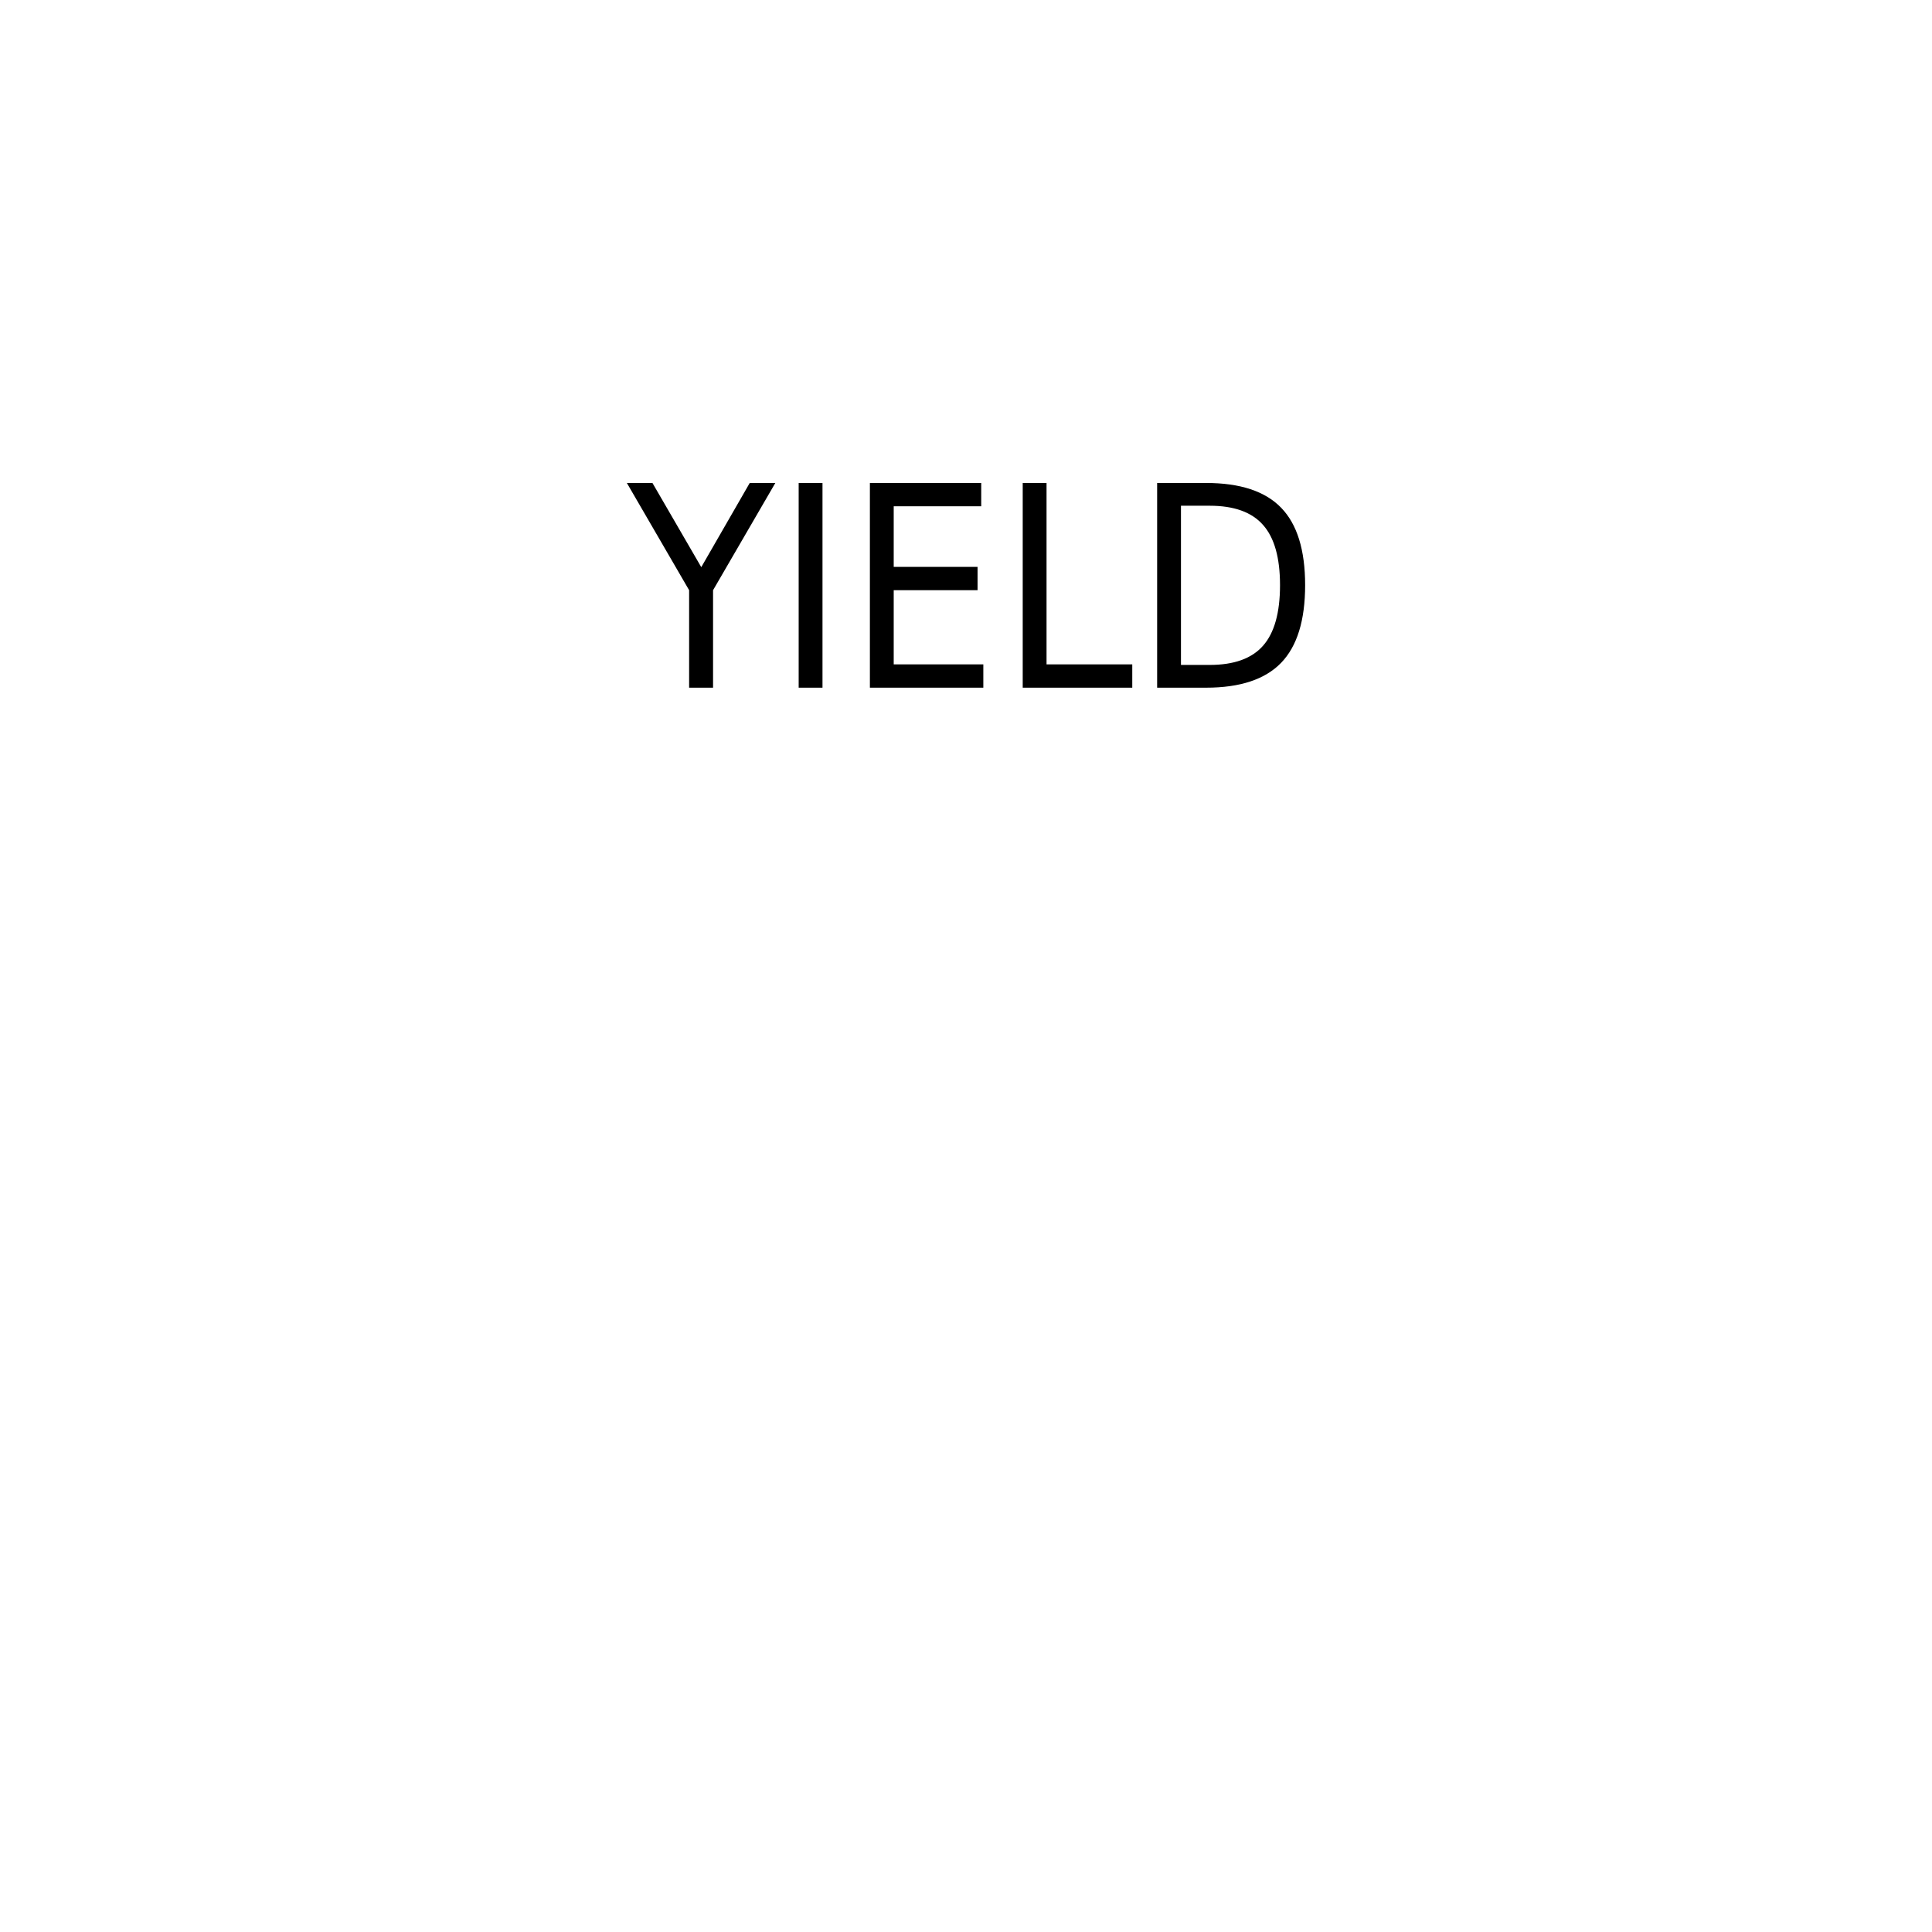
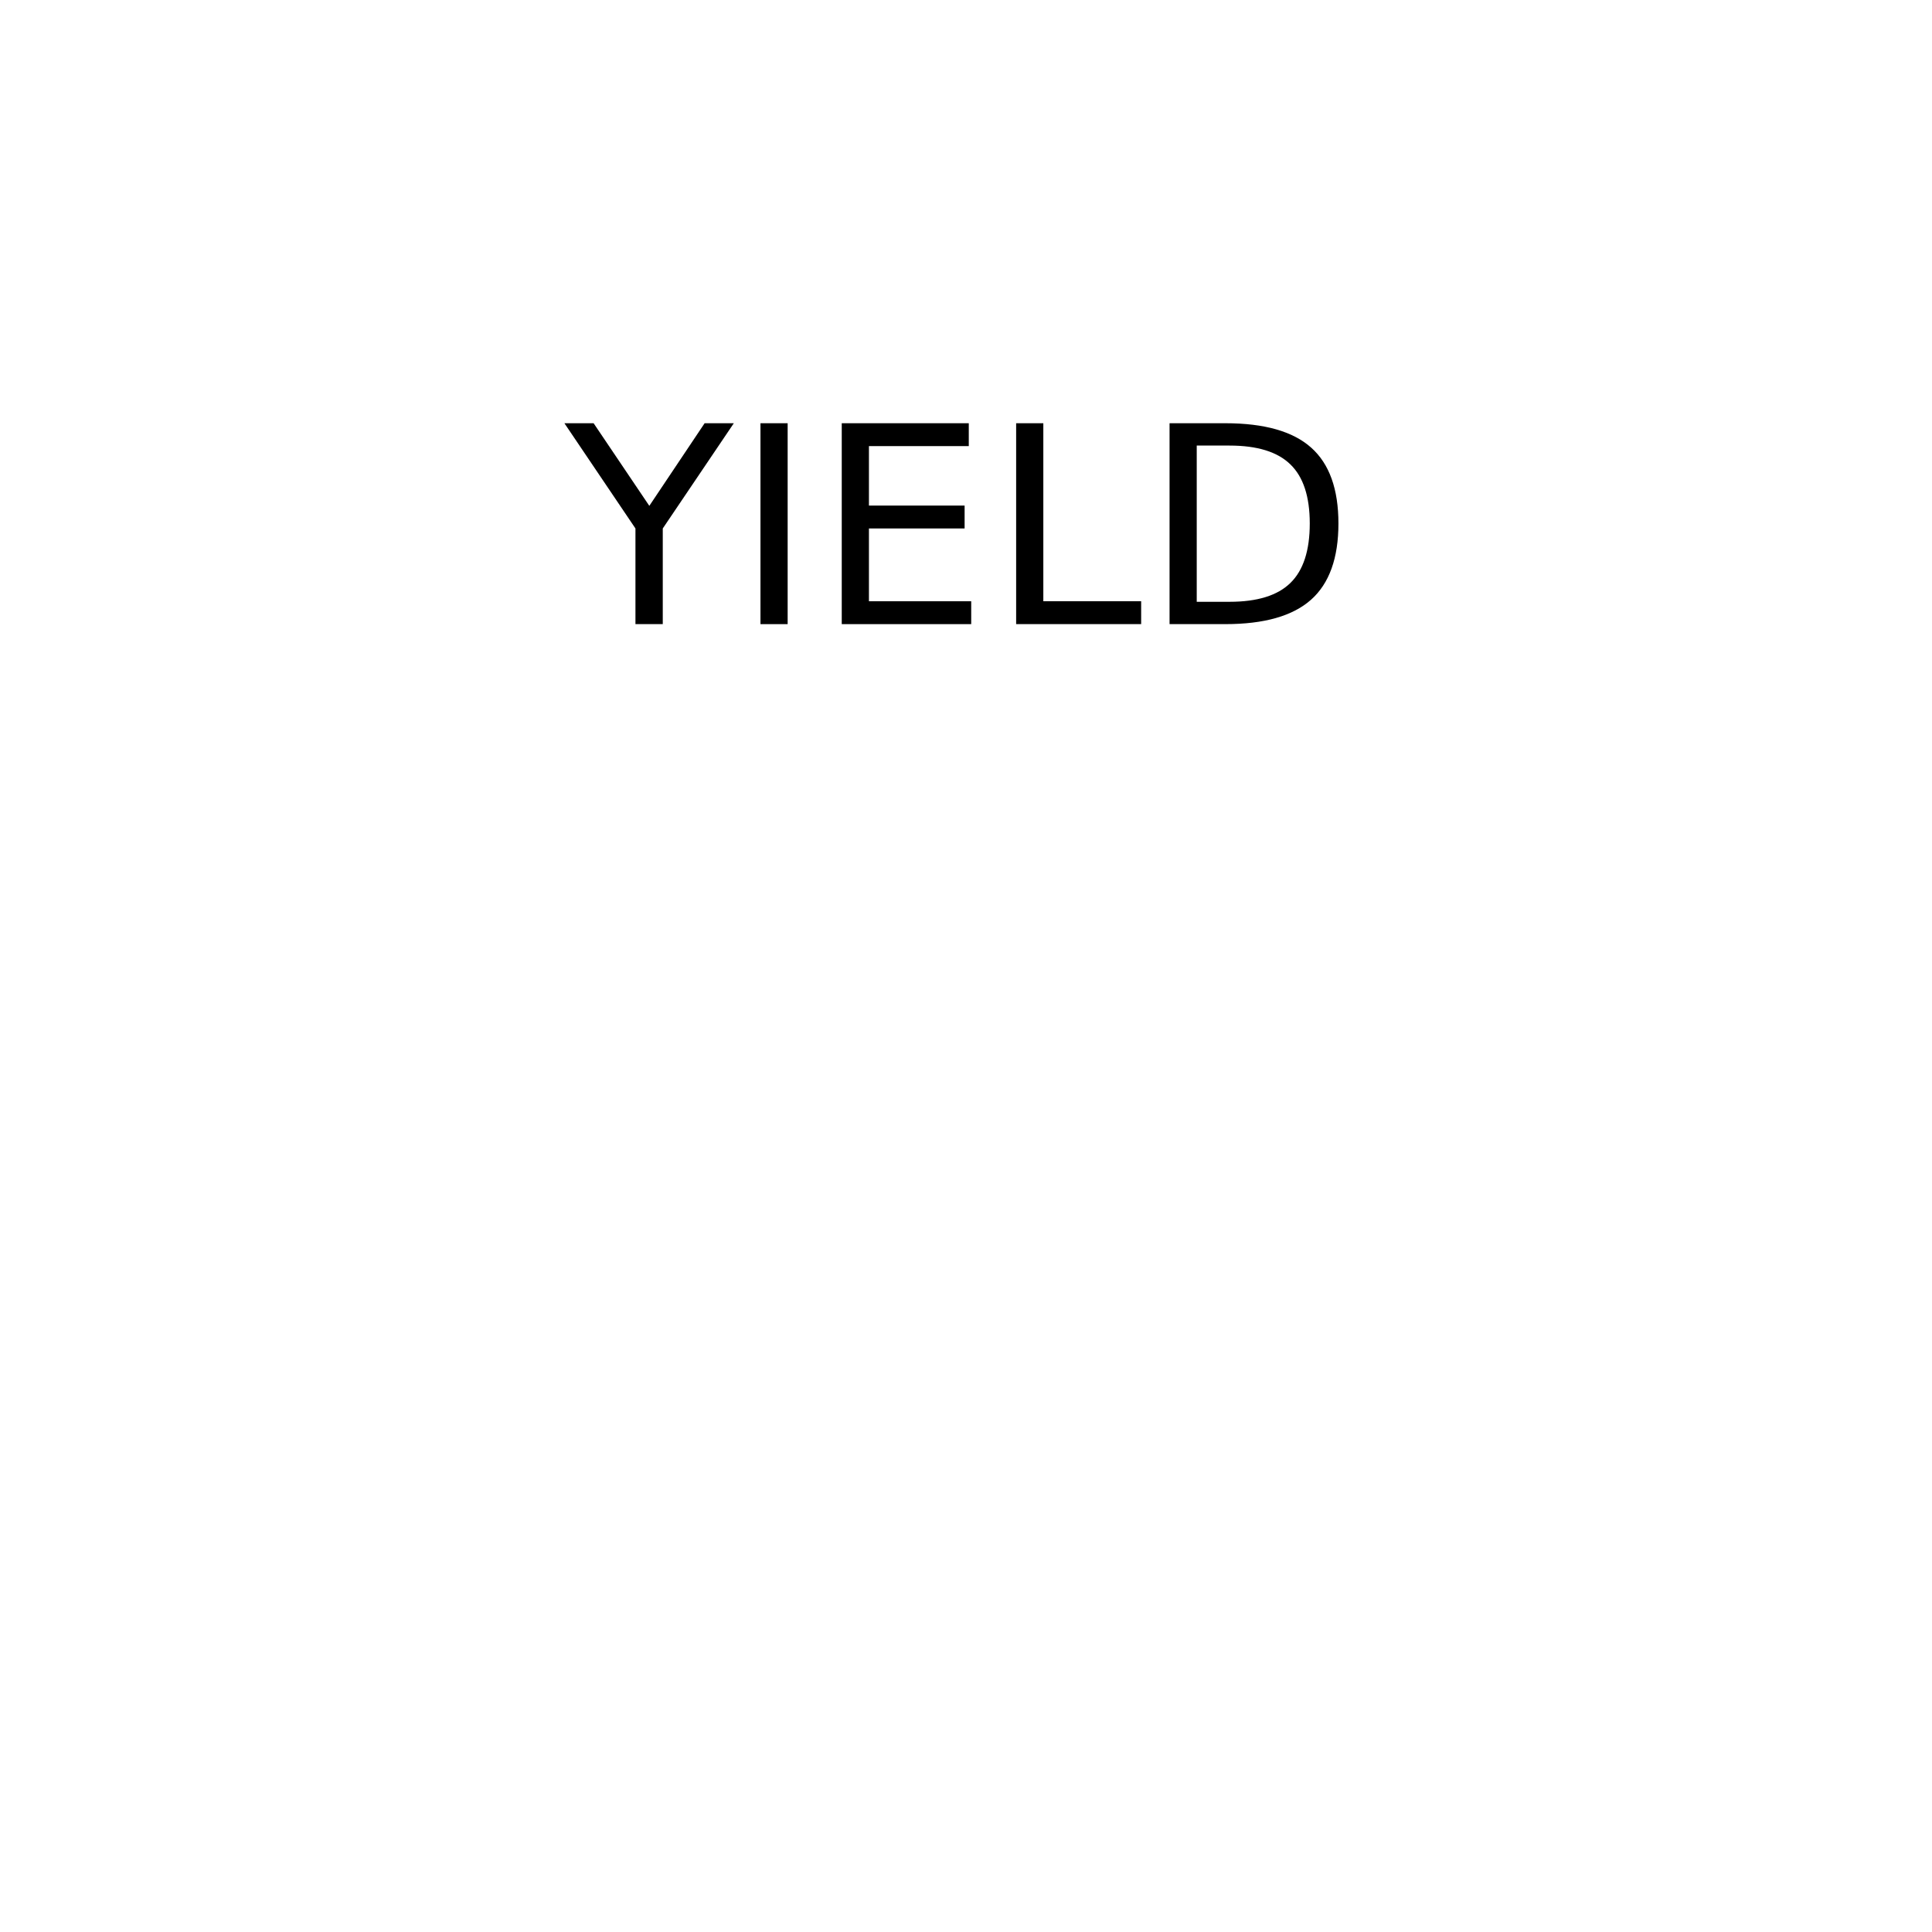
- <svg xmlns="http://www.w3.org/2000/svg" version="1.1" width="512" height="512" viewBox="0 0 512 512" id="svg2">
-   <defs id="defs8" />
-   <g id="other-shapes" style="fill:none;stroke:none">
-     <g id="yield" style="fill:#000000">
-       <g transform="matrix(0.8763011,0,0,1.018918,0,13.71088)" id="text3826" style="font-size:36.517px;font-style:normal;font-weight:normal;line-height:125%;letter-spacing:0px;word-spacing:0px;fill:#000000;fill-opacity:1;stroke:none;font-family:Sans;-inkscape-font-specification:Helvetica">
-         <path d="m 189.575,112.161 7.738,0 14.764,21.896 14.657,-21.896 7.738,0 -18.829,27.887 0,25.355 -7.239,0 0,-25.355 -18.829,-27.887" id="path3861" style="font-size:73.034px" />
-         <path d="m 241.534,112.161 7.204,0 0,53.242 -7.204,0 0,-53.242" id="path3863" style="font-size:73.034px" />
-         <path d="m 263.073,112.161 33.664,0 0,6.062 -26.461,0 0,15.762 25.355,0 0,6.062 -25.355,0 0,19.293 27.103,0 0,6.062 -34.306,0 0,-53.242" id="path3865" style="font-size:73.034px" />
-         <path d="m 309.29,112.161 7.204,0 0,47.18 25.926,0 0,6.062 -33.129,0 0,-53.242" id="path3867" style="font-size:73.034px" />
-         <path d="m 357.147,118.081 0,41.403 8.701,0 c 7.346,0 12.719,-1.664 16.119,-4.993 3.423,-3.328 5.135,-8.582 5.135,-15.762 -4e-5,-7.132 -1.712,-12.351 -5.135,-15.655 -3.4,-3.328 -8.773,-4.993 -16.119,-4.993 l -8.701,0 m -7.204,-5.92 14.799,0 c 10.318,5e-5 17.89,2.152 22.716,6.455 4.826,4.279 7.239,10.984 7.239,20.113 -5e-5,9.177 -2.425,15.917 -7.275,20.22 -4.85,4.303 -12.41,6.455 -22.681,6.455 l -14.799,0 0,-53.242" id="path3869" style="font-size:73.034px" />
-       </g>
-     </g>
-   </g>
+ <svg xmlns="http://www.w3.org/2000/svg" version="1.1" width="512" height="512" viewBox="0 0 512 512">
+   <path d="m 149.575,112.161 7.738,0 14.763,21.896 14.656,-21.896 7.738,0 -18.829,27.887 0,25.355 -7.239,0 0,-25.355 -18.829,-27.887" />
+   <path d="m 201.533,112.161 7.203,0 0,53.242 -7.203,0 0,-53.242" />
+   <path d="m 223.073,112.161 33.664,0 0,6.062 -26.46,0 0,15.762 25.355,0 0,6.062 -25.355,0 0,19.292 27.102,0 0,6.062 -34.306,0 0,-53.242" />
+   <path d="m 269.29,112.161 7.203,0 0,47.179 25.925,0 0,6.062 -33.129,0 0,-53.242" />
+   <path d="m 317.147,118.08 0,41.402 8.701,0 c 7.346,0 12.719,-1.664 16.118,-4.992 3.423,-3.328 5.135,-8.582 5.135,-15.762 0,-7.132 -1.711,-12.35 -5.135,-15.655 -3.399,-3.328 -8.772,-4.992 -16.118,-4.992 l -8.701,0z     m -7.203,-5.919 14.799,0 c 10.317,0 17.89,2.151 22.716,6.454 4.826,4.279 7.239,10.983 7.239,20.112 0,9.176 -2.425,15.916 -7.274,20.219 -4.849,4.303 -12.41,6.454 -22.68,6.454 l -14.799,0 0,-53.242z" />
</svg>
